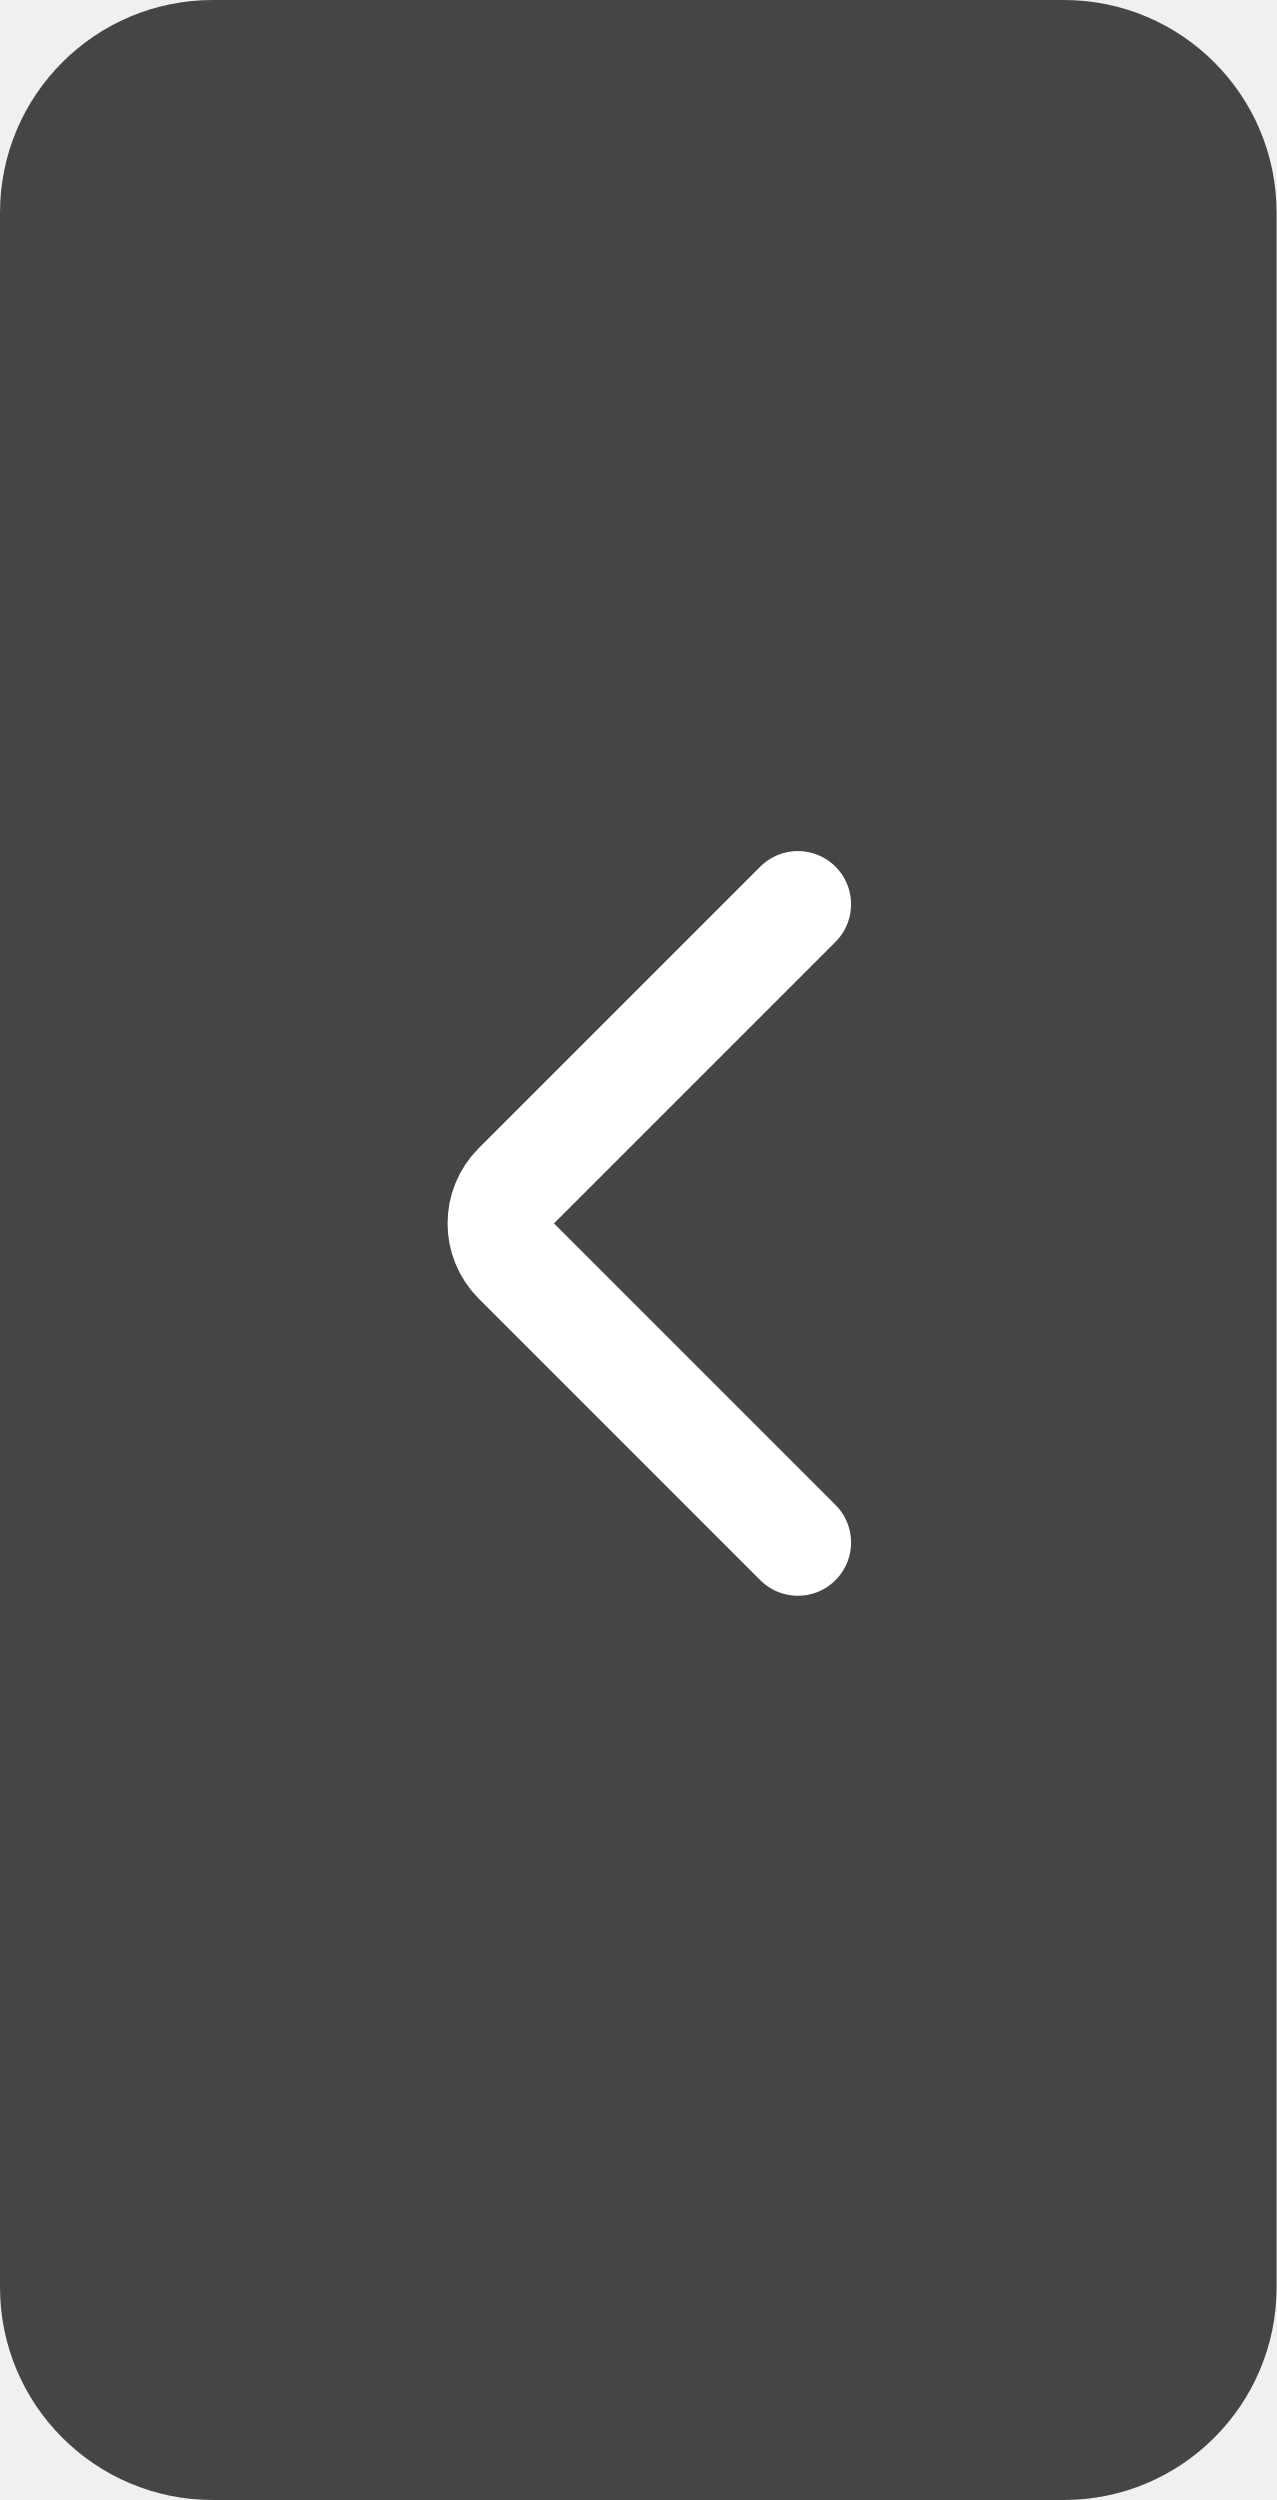
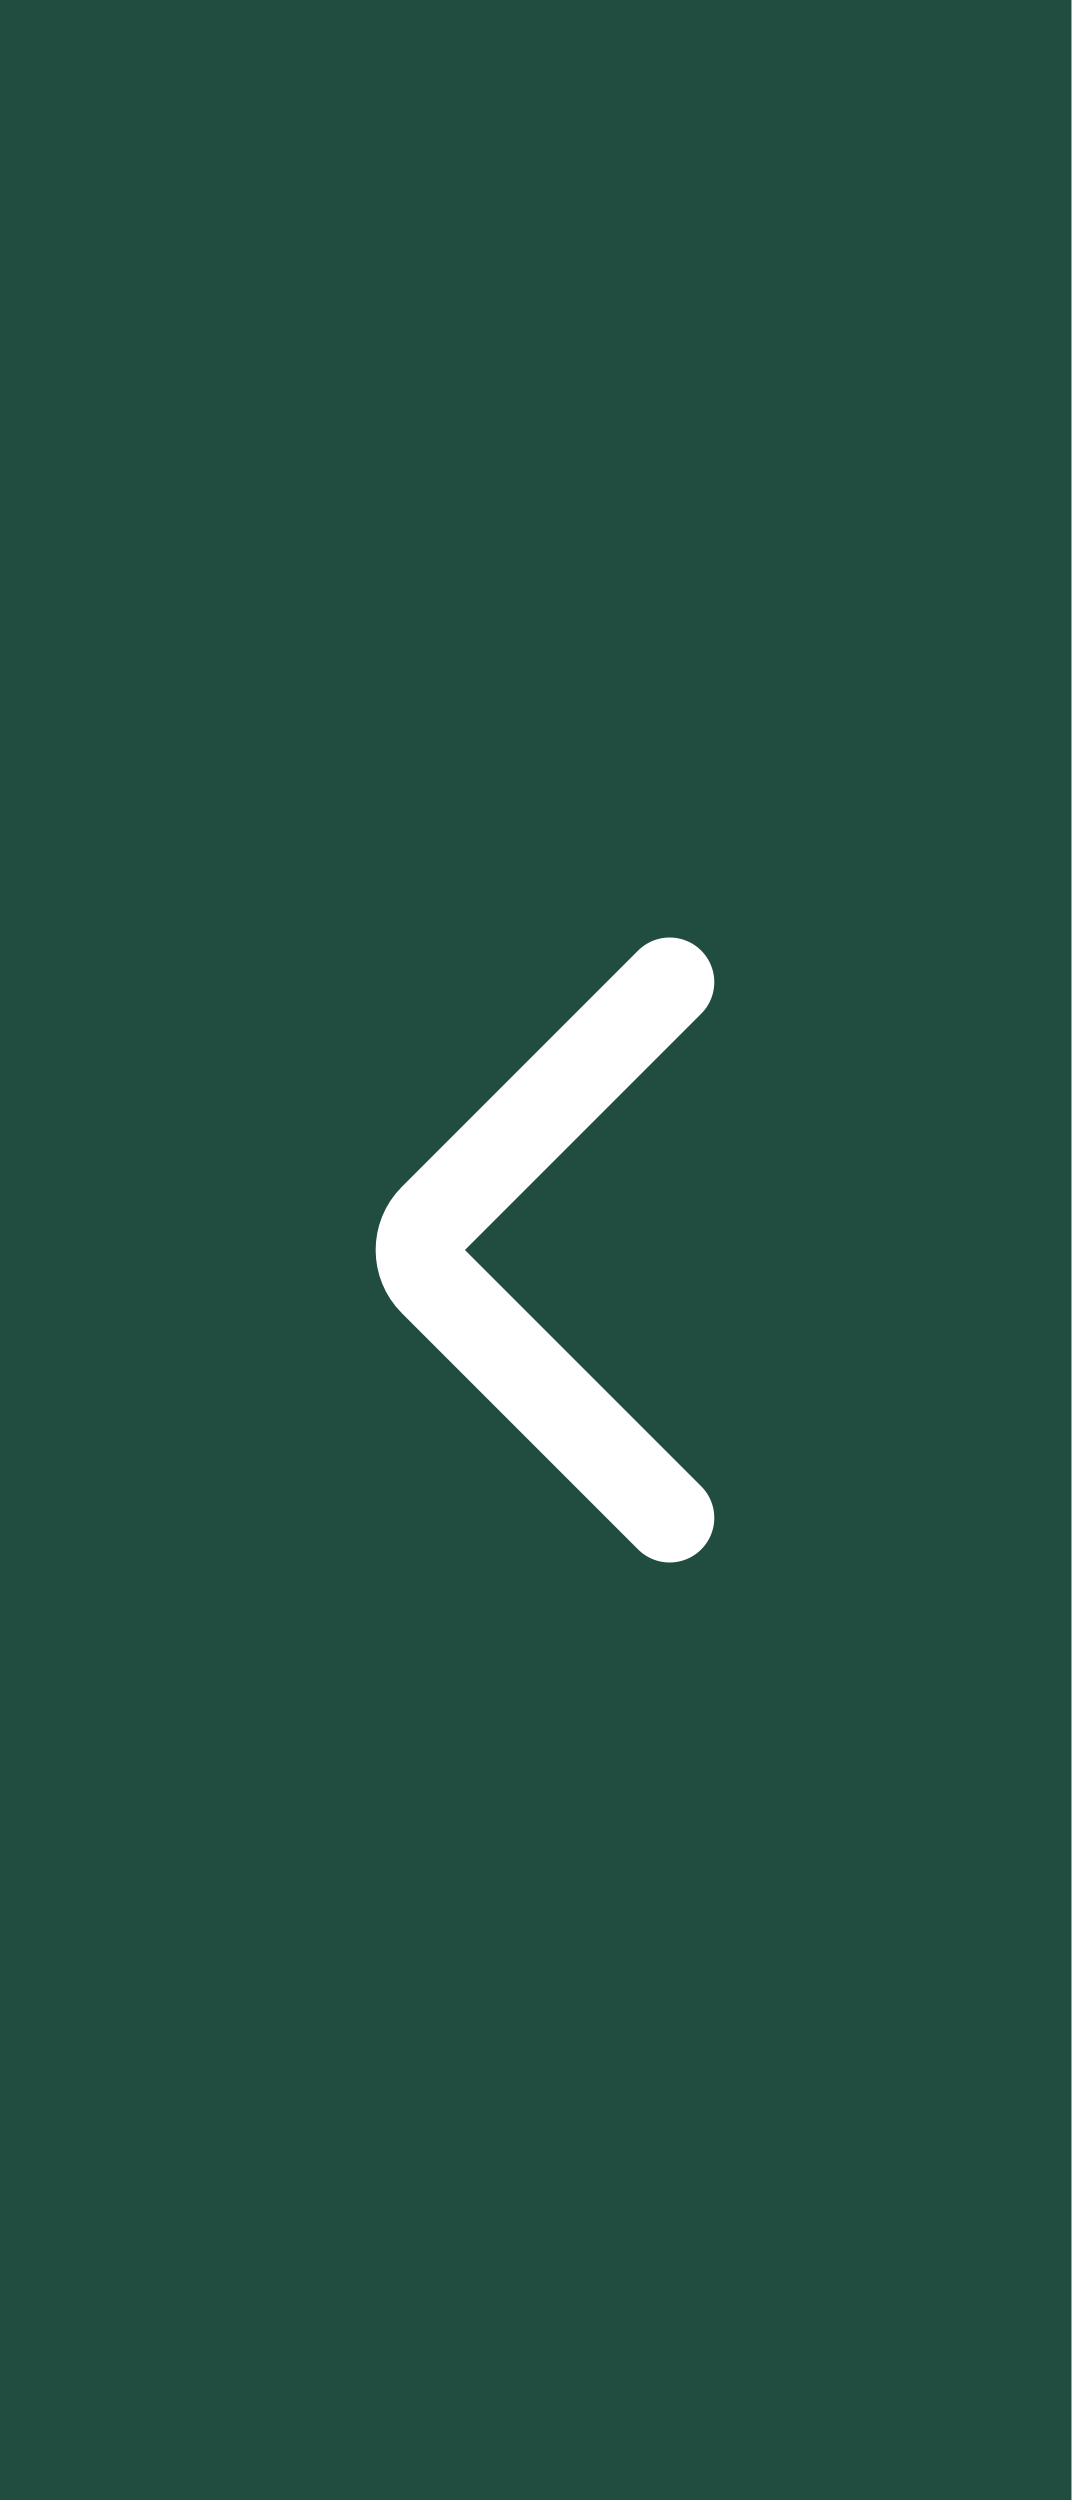
- <svg xmlns="http://www.w3.org/2000/svg" width="24" height="47" viewBox="0 0 24 47" fill="none">
+ <svg xmlns="http://www.w3.org/2000/svg" width="24" height="56" viewBox="0 0 24 56" fill="none">
  <g id="btn_pagination_arrow_left">
-     <rect id="Rectangle 1172" width="24" height="47" rx="4" fill="#1B1B1B" fill-opacity="0.8" />
-     <path id="Vector 668" d="M15 17L9.707 22.293C9.317 22.683 9.317 23.317 9.707 23.707L15 29" stroke="white" stroke-width="2" stroke-linecap="round" />
+     <rect id="Rectangle 1172" width="24" height="56" fill="#0B3B2D" fill-opacity="0.9" />
+     <path id="Vector 668" d="M15 17L9.707 22.293C9.317 22.683 9.317 23.317 9.707 23.707L15 29" stroke="white" stroke-width="2" stroke-linecap="round" transform="translate(0, 5)" />
  </g>
</svg>
